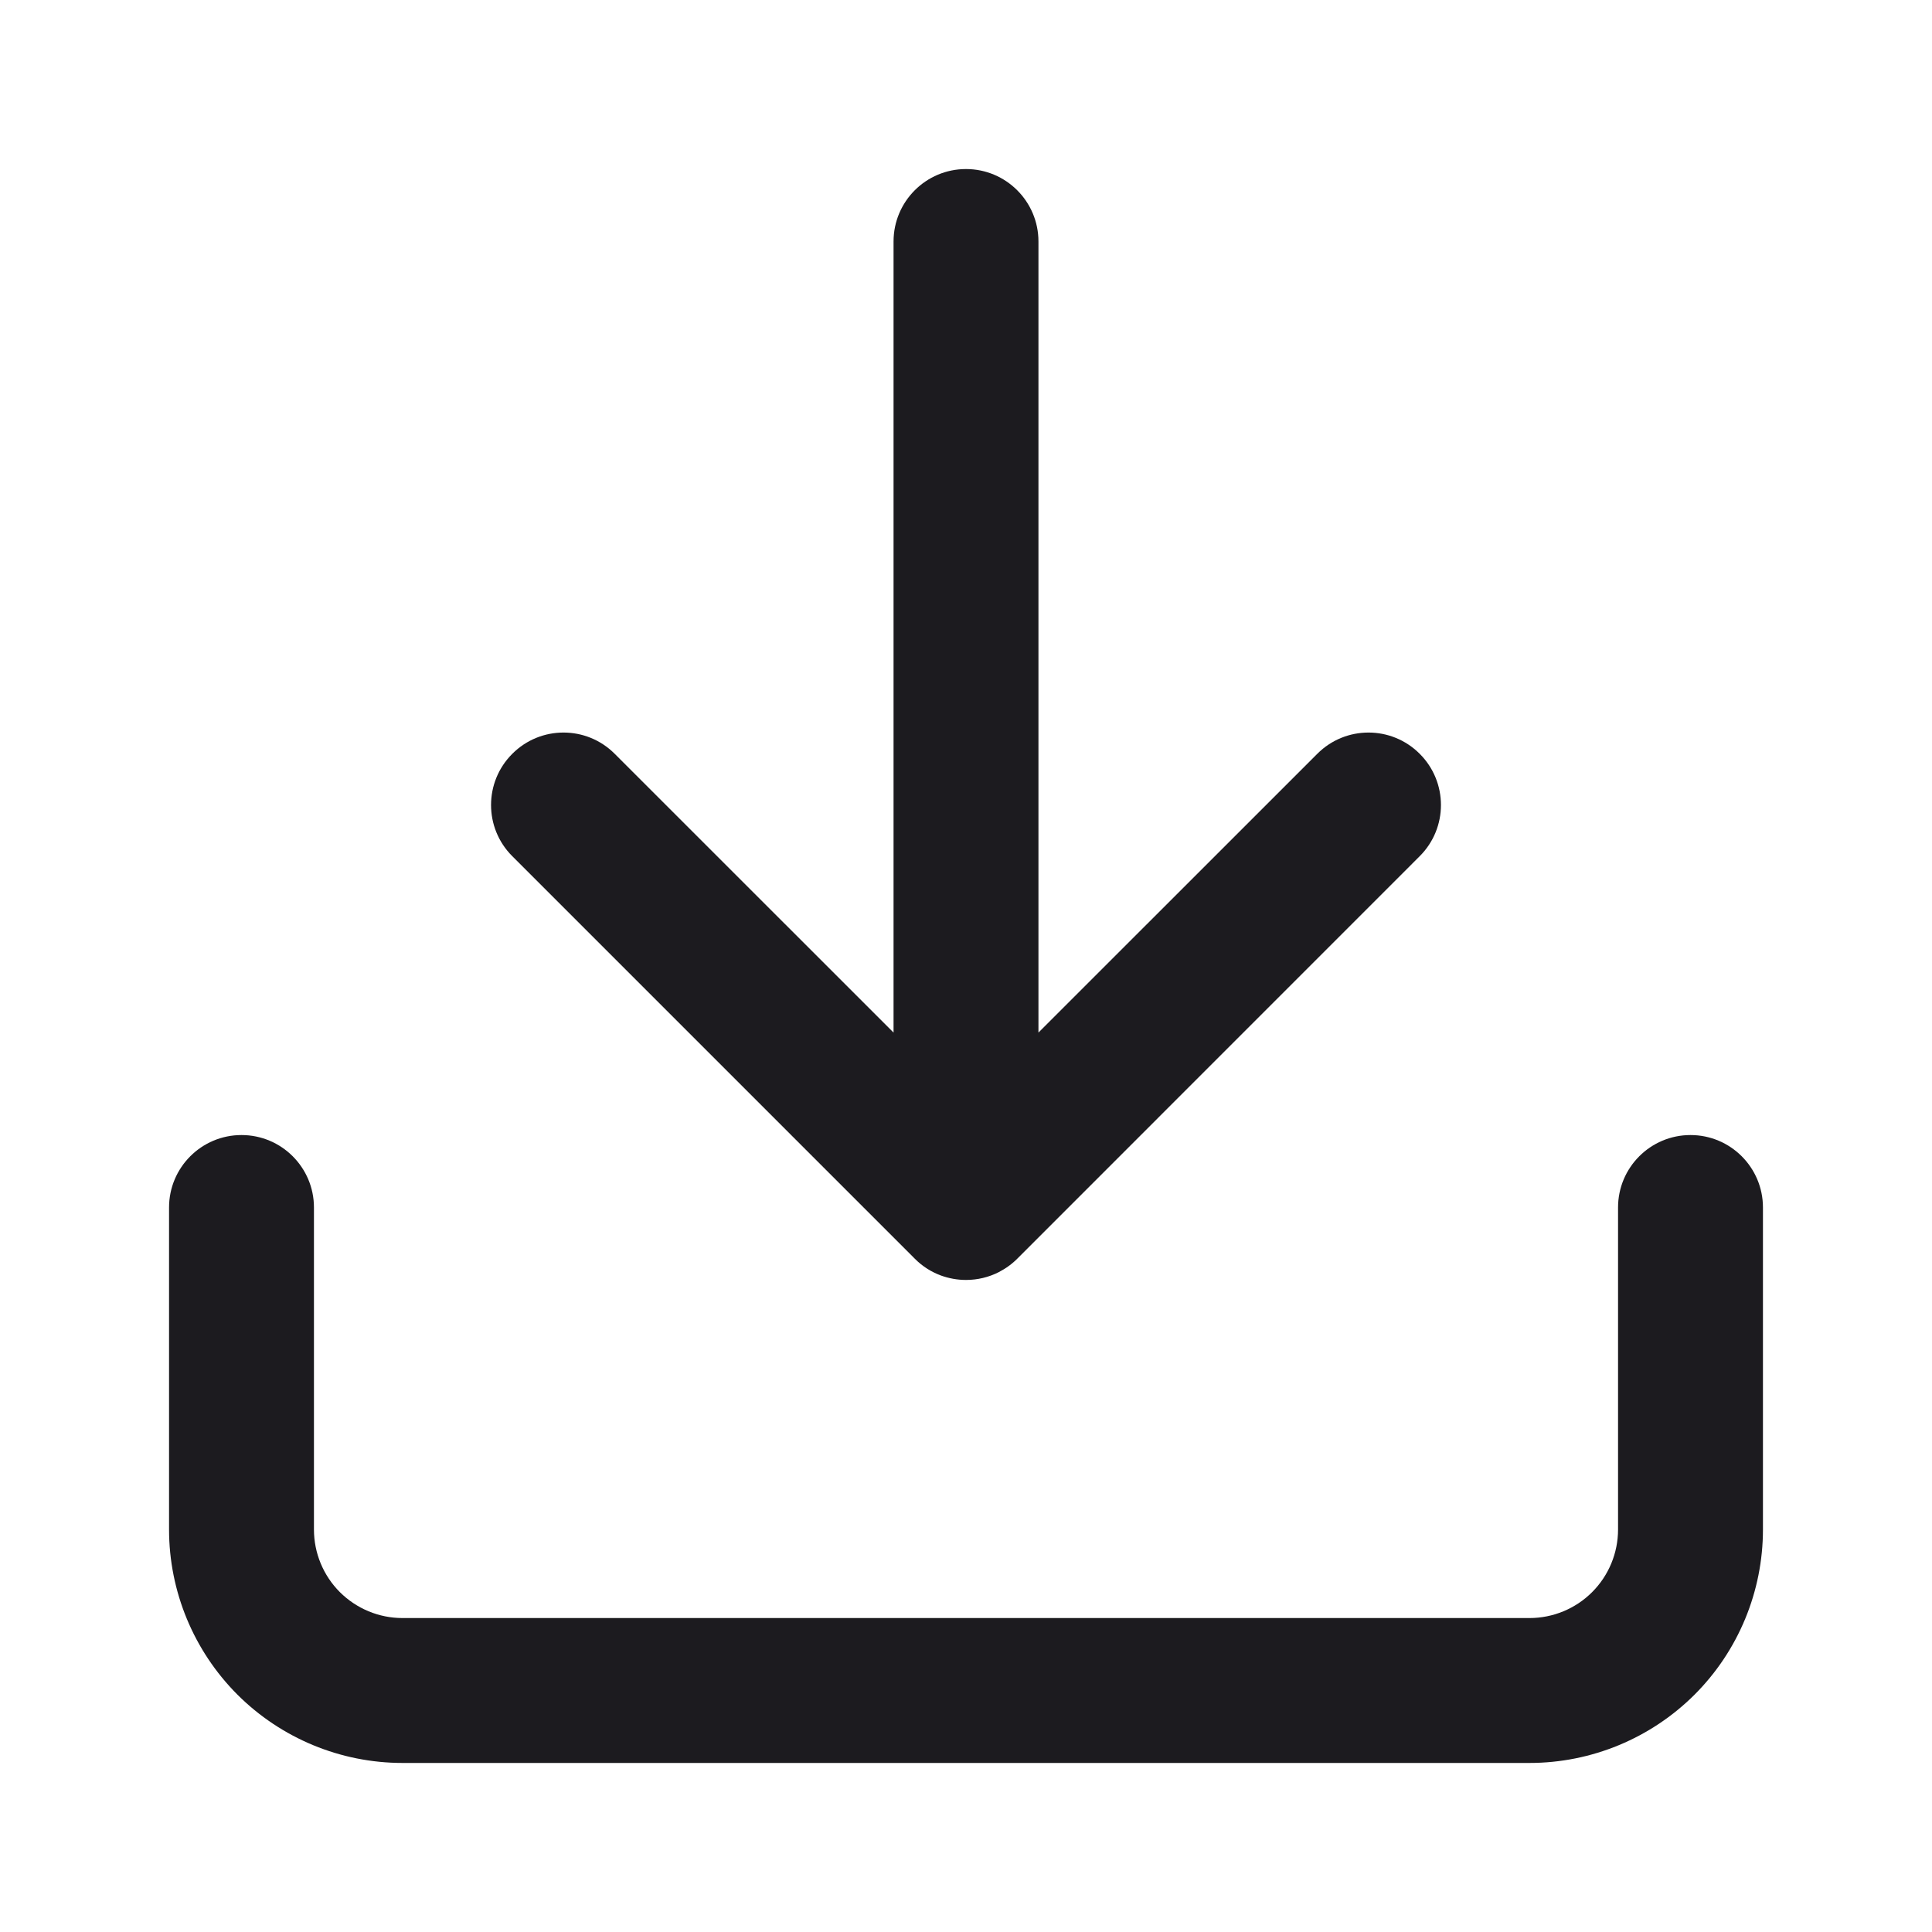
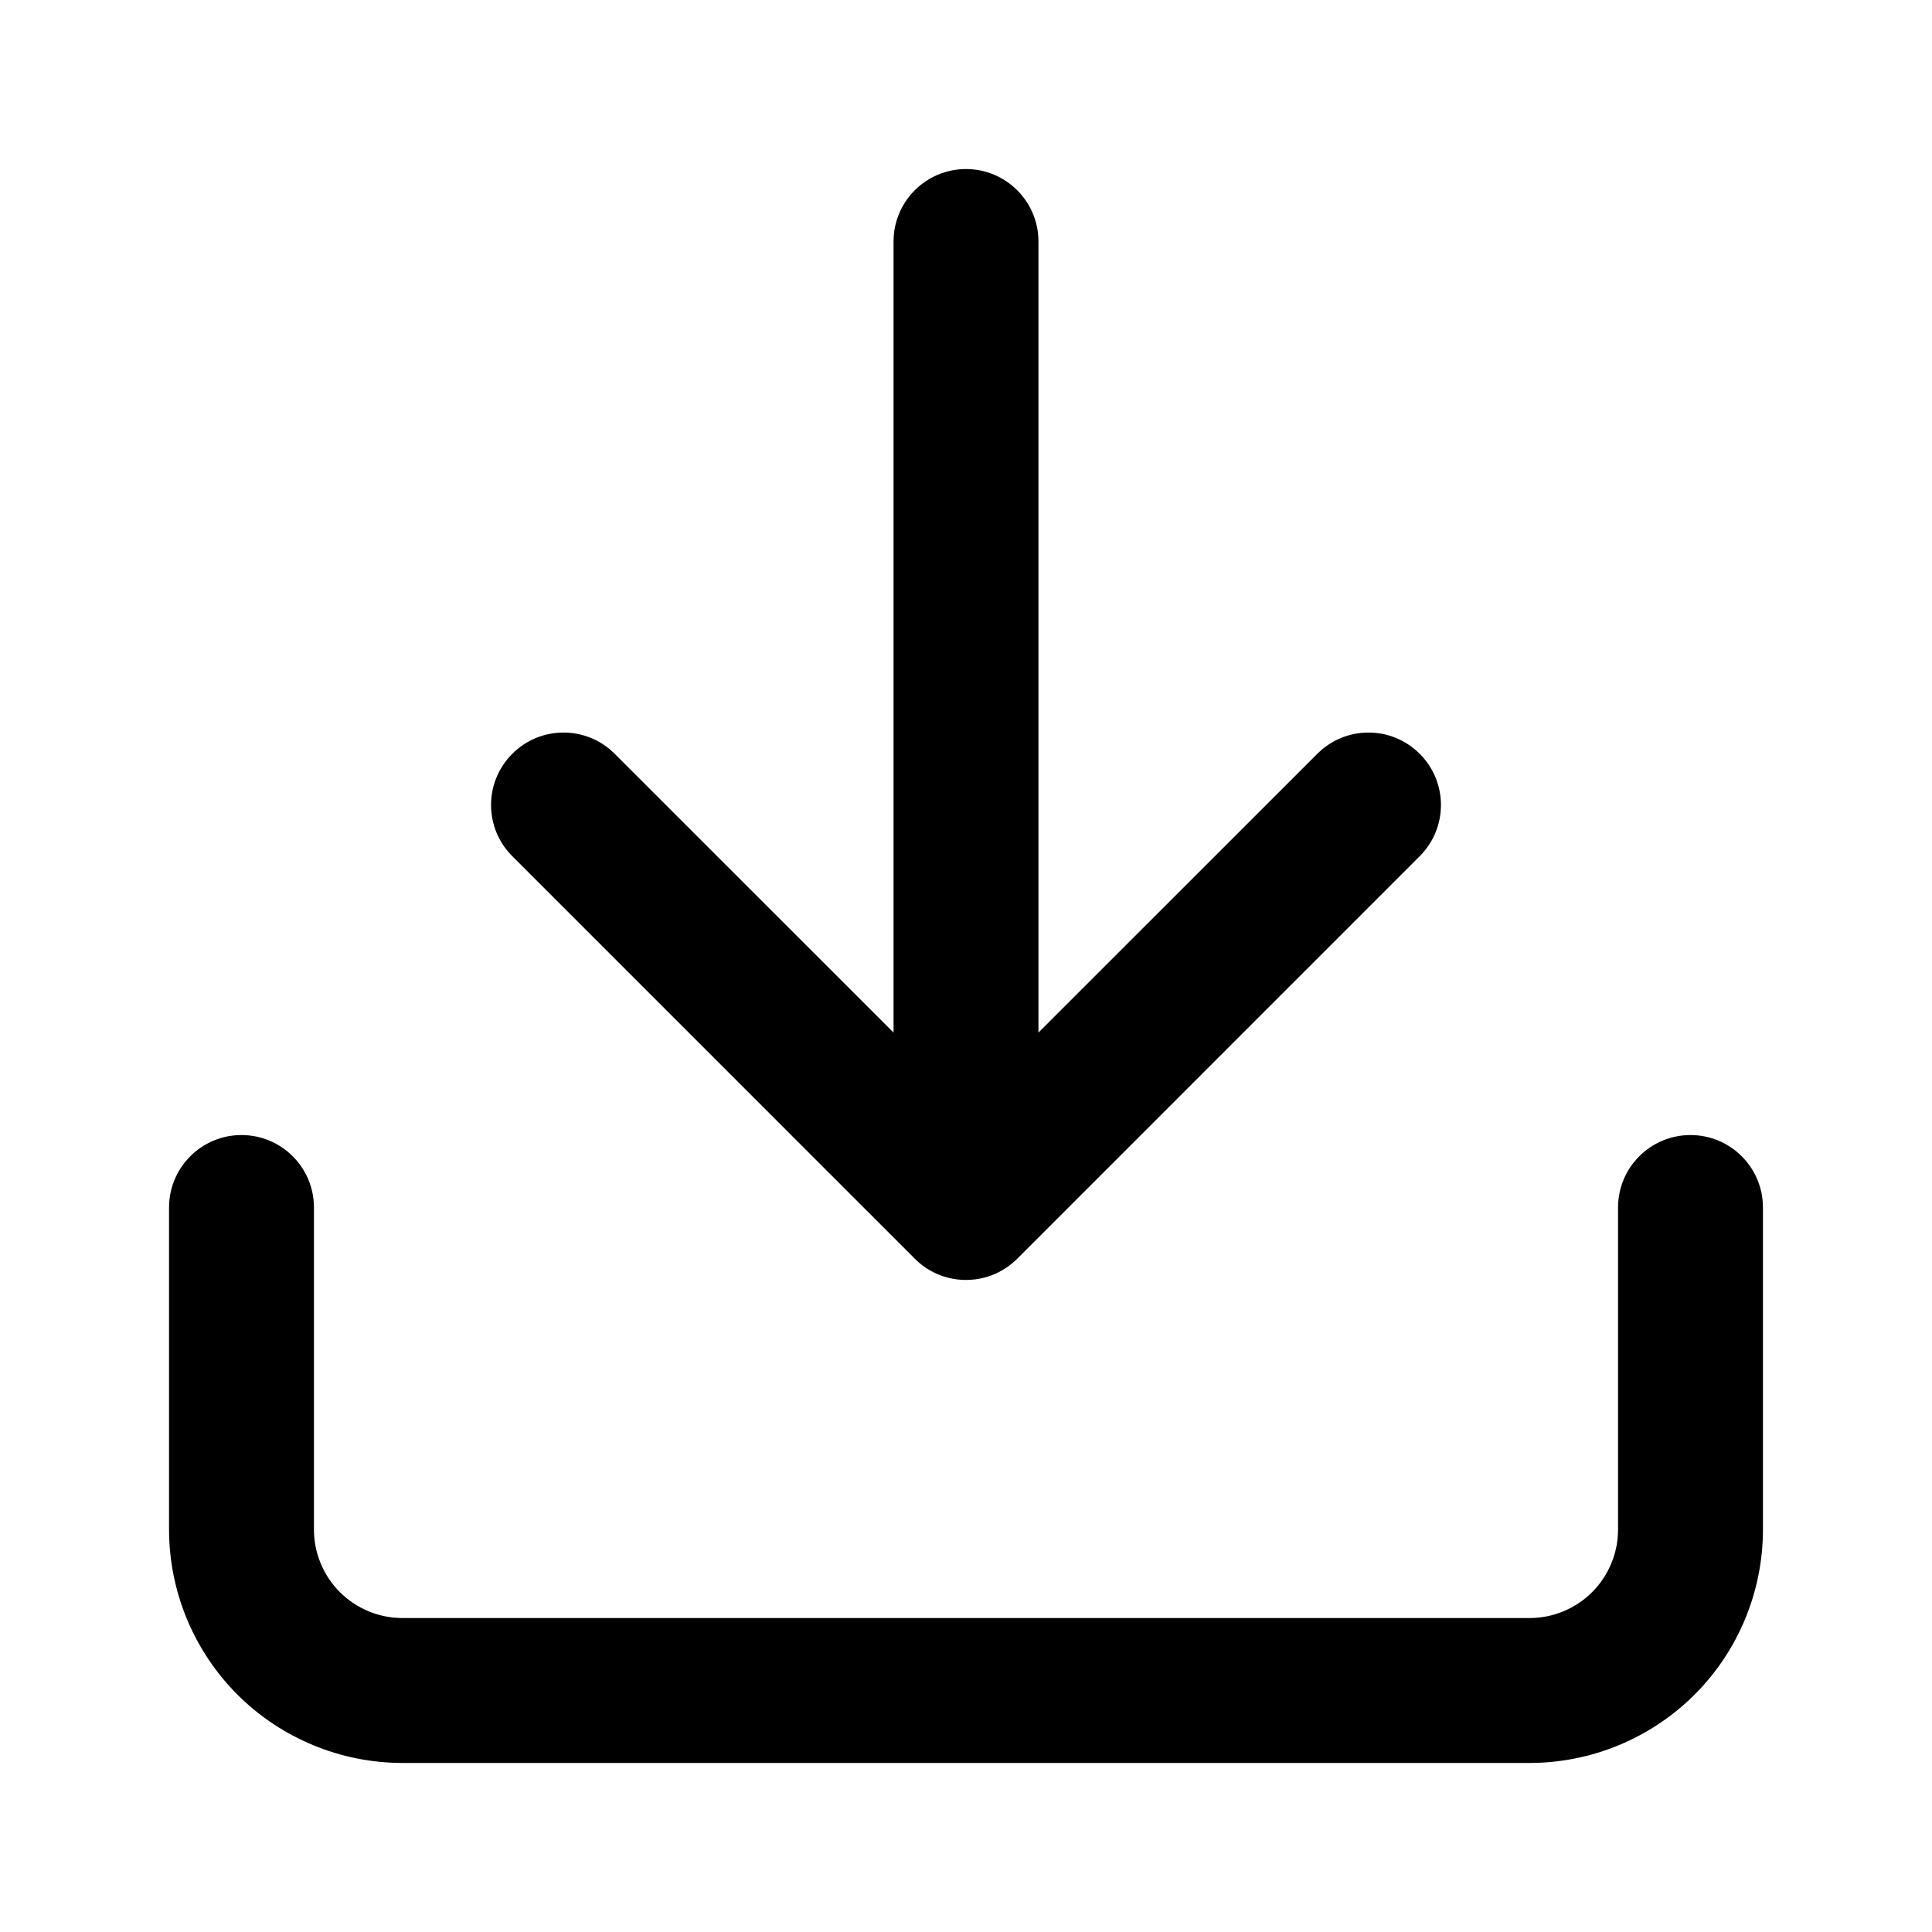
- <svg xmlns="http://www.w3.org/2000/svg" width="24" height="24" viewBox="0 0 24 24" fill="none">
-   <path fill-rule="evenodd" clip-rule="evenodd" d="M12.9 3C12.9 2.503 12.497 2.1 12 2.1C11.503 2.1 11.1 2.503 11.1 3V12.827L7.636 9.364C7.285 9.012 6.715 9.012 6.364 9.364C6.012 9.715 6.012 10.285 6.364 10.636L11.364 15.636C11.459 15.732 11.57 15.801 11.689 15.845C11.786 15.88 11.891 15.9 12 15.9C12.146 15.9 12.285 15.865 12.407 15.803C12.451 15.78 12.494 15.754 12.536 15.723C12.574 15.695 12.611 15.663 12.645 15.628L17.636 10.636C17.988 10.285 17.988 9.715 17.636 9.364C17.285 9.012 16.715 9.012 16.364 9.364L12.9 12.827V3ZM3 14.1C3.497 14.1 3.9 14.503 3.9 15V19C3.9 19.292 4.016 19.572 4.222 19.778C4.429 19.984 4.708 20.1 5 20.1H19C19.292 20.1 19.572 19.984 19.778 19.778C19.984 19.572 20.1 19.292 20.1 19V15C20.1 14.503 20.503 14.1 21 14.1C21.497 14.1 21.9 14.503 21.9 15V19C21.9 19.769 21.595 20.507 21.051 21.051C20.507 21.594 19.769 21.9 19 21.9H5C4.231 21.9 3.493 21.594 2.949 21.051C2.406 20.507 2.1 19.769 2.1 19V15C2.1 14.503 2.503 14.1 3 14.1Z" fill="#1C1B1F" />
+ <svg xmlns="http://www.w3.org/2000/svg" width="24" height="24" viewBox="0 0 24 24" fill="current">
+   <path fill-rule="evenodd" clip-rule="evenodd" d="M12.9 3C12.9 2.503 12.497 2.1 12 2.1C11.503 2.1 11.1 2.503 11.1 3V12.827L7.636 9.364C7.285 9.012 6.715 9.012 6.364 9.364C6.012 9.715 6.012 10.285 6.364 10.636L11.364 15.636C11.459 15.732 11.57 15.801 11.689 15.845C11.786 15.88 11.891 15.9 12 15.9C12.146 15.9 12.285 15.865 12.407 15.803C12.451 15.78 12.494 15.754 12.536 15.723C12.574 15.695 12.611 15.663 12.645 15.628L17.636 10.636C17.988 10.285 17.988 9.715 17.636 9.364C17.285 9.012 16.715 9.012 16.364 9.364L12.9 12.827V3ZM3 14.1C3.497 14.1 3.9 14.503 3.9 15V19C3.9 19.292 4.016 19.572 4.222 19.778C4.429 19.984 4.708 20.1 5 20.1H19C19.292 20.1 19.572 19.984 19.778 19.778C19.984 19.572 20.1 19.292 20.1 19V15C20.1 14.503 20.503 14.1 21 14.1C21.497 14.1 21.9 14.503 21.9 15V19C21.9 19.769 21.595 20.507 21.051 21.051C20.507 21.594 19.769 21.9 19 21.9H5C4.231 21.9 3.493 21.594 2.949 21.051C2.406 20.507 2.1 19.769 2.1 19V15C2.1 14.503 2.503 14.1 3 14.1Z" />
</svg>
